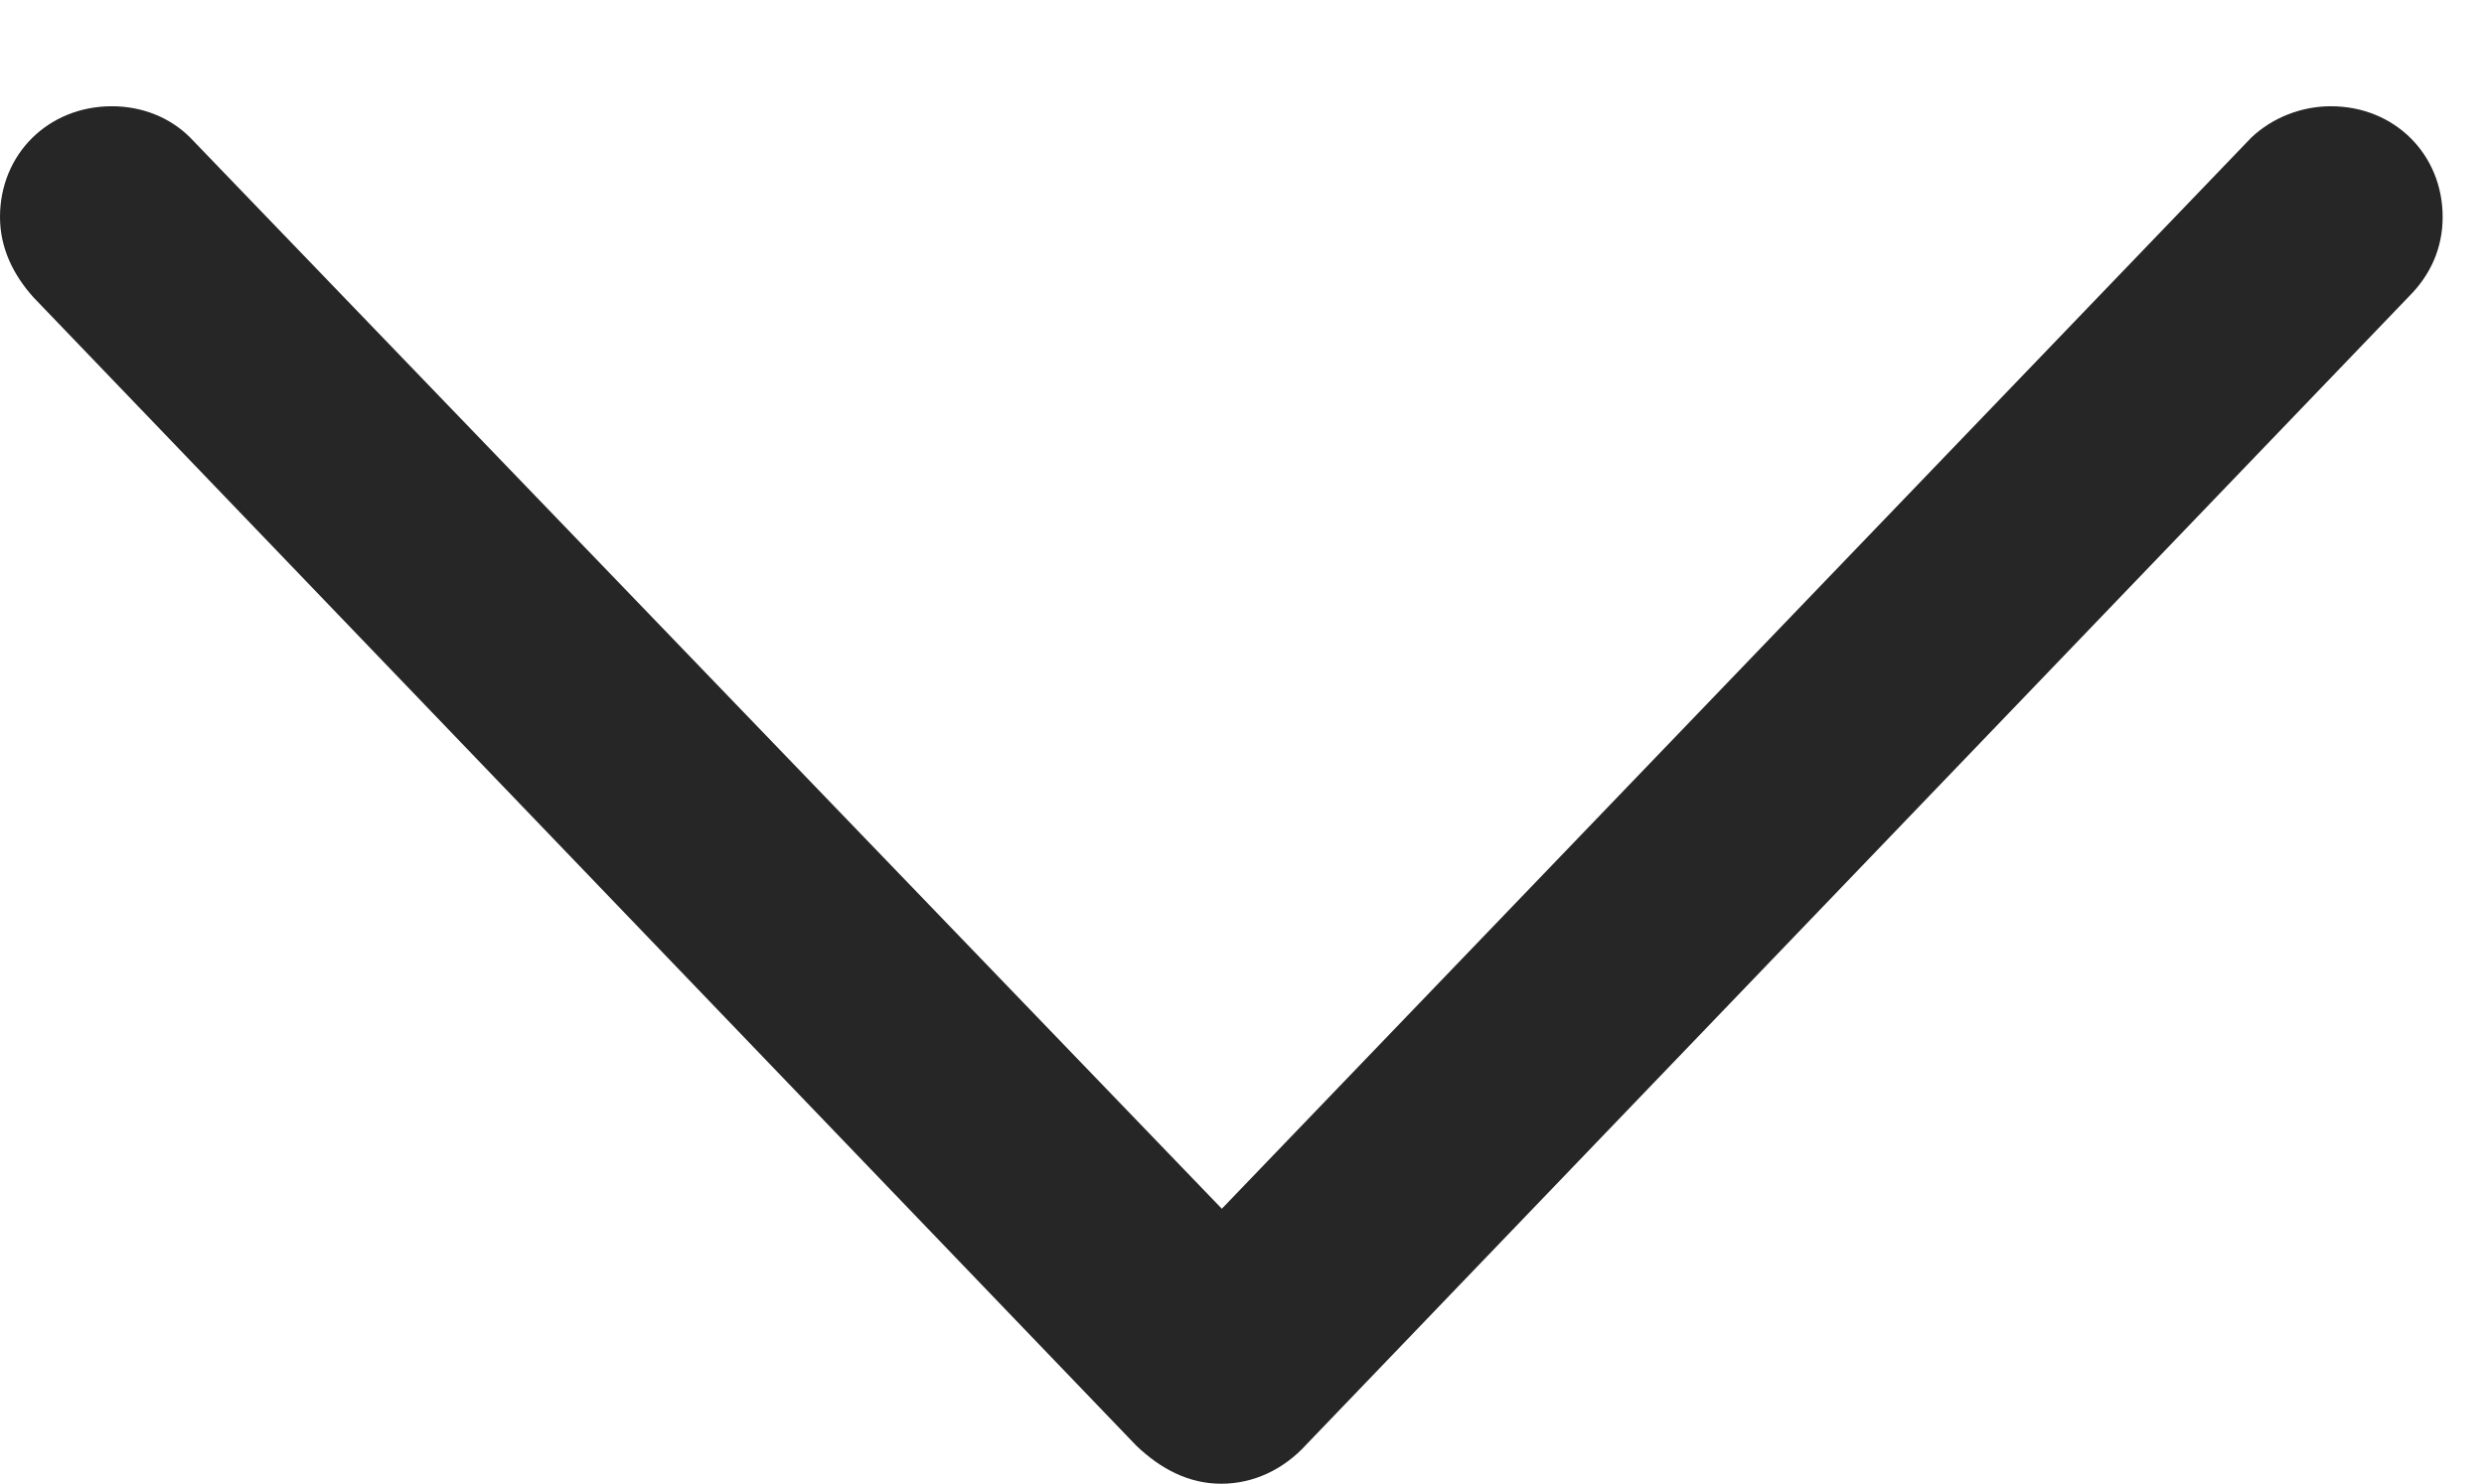
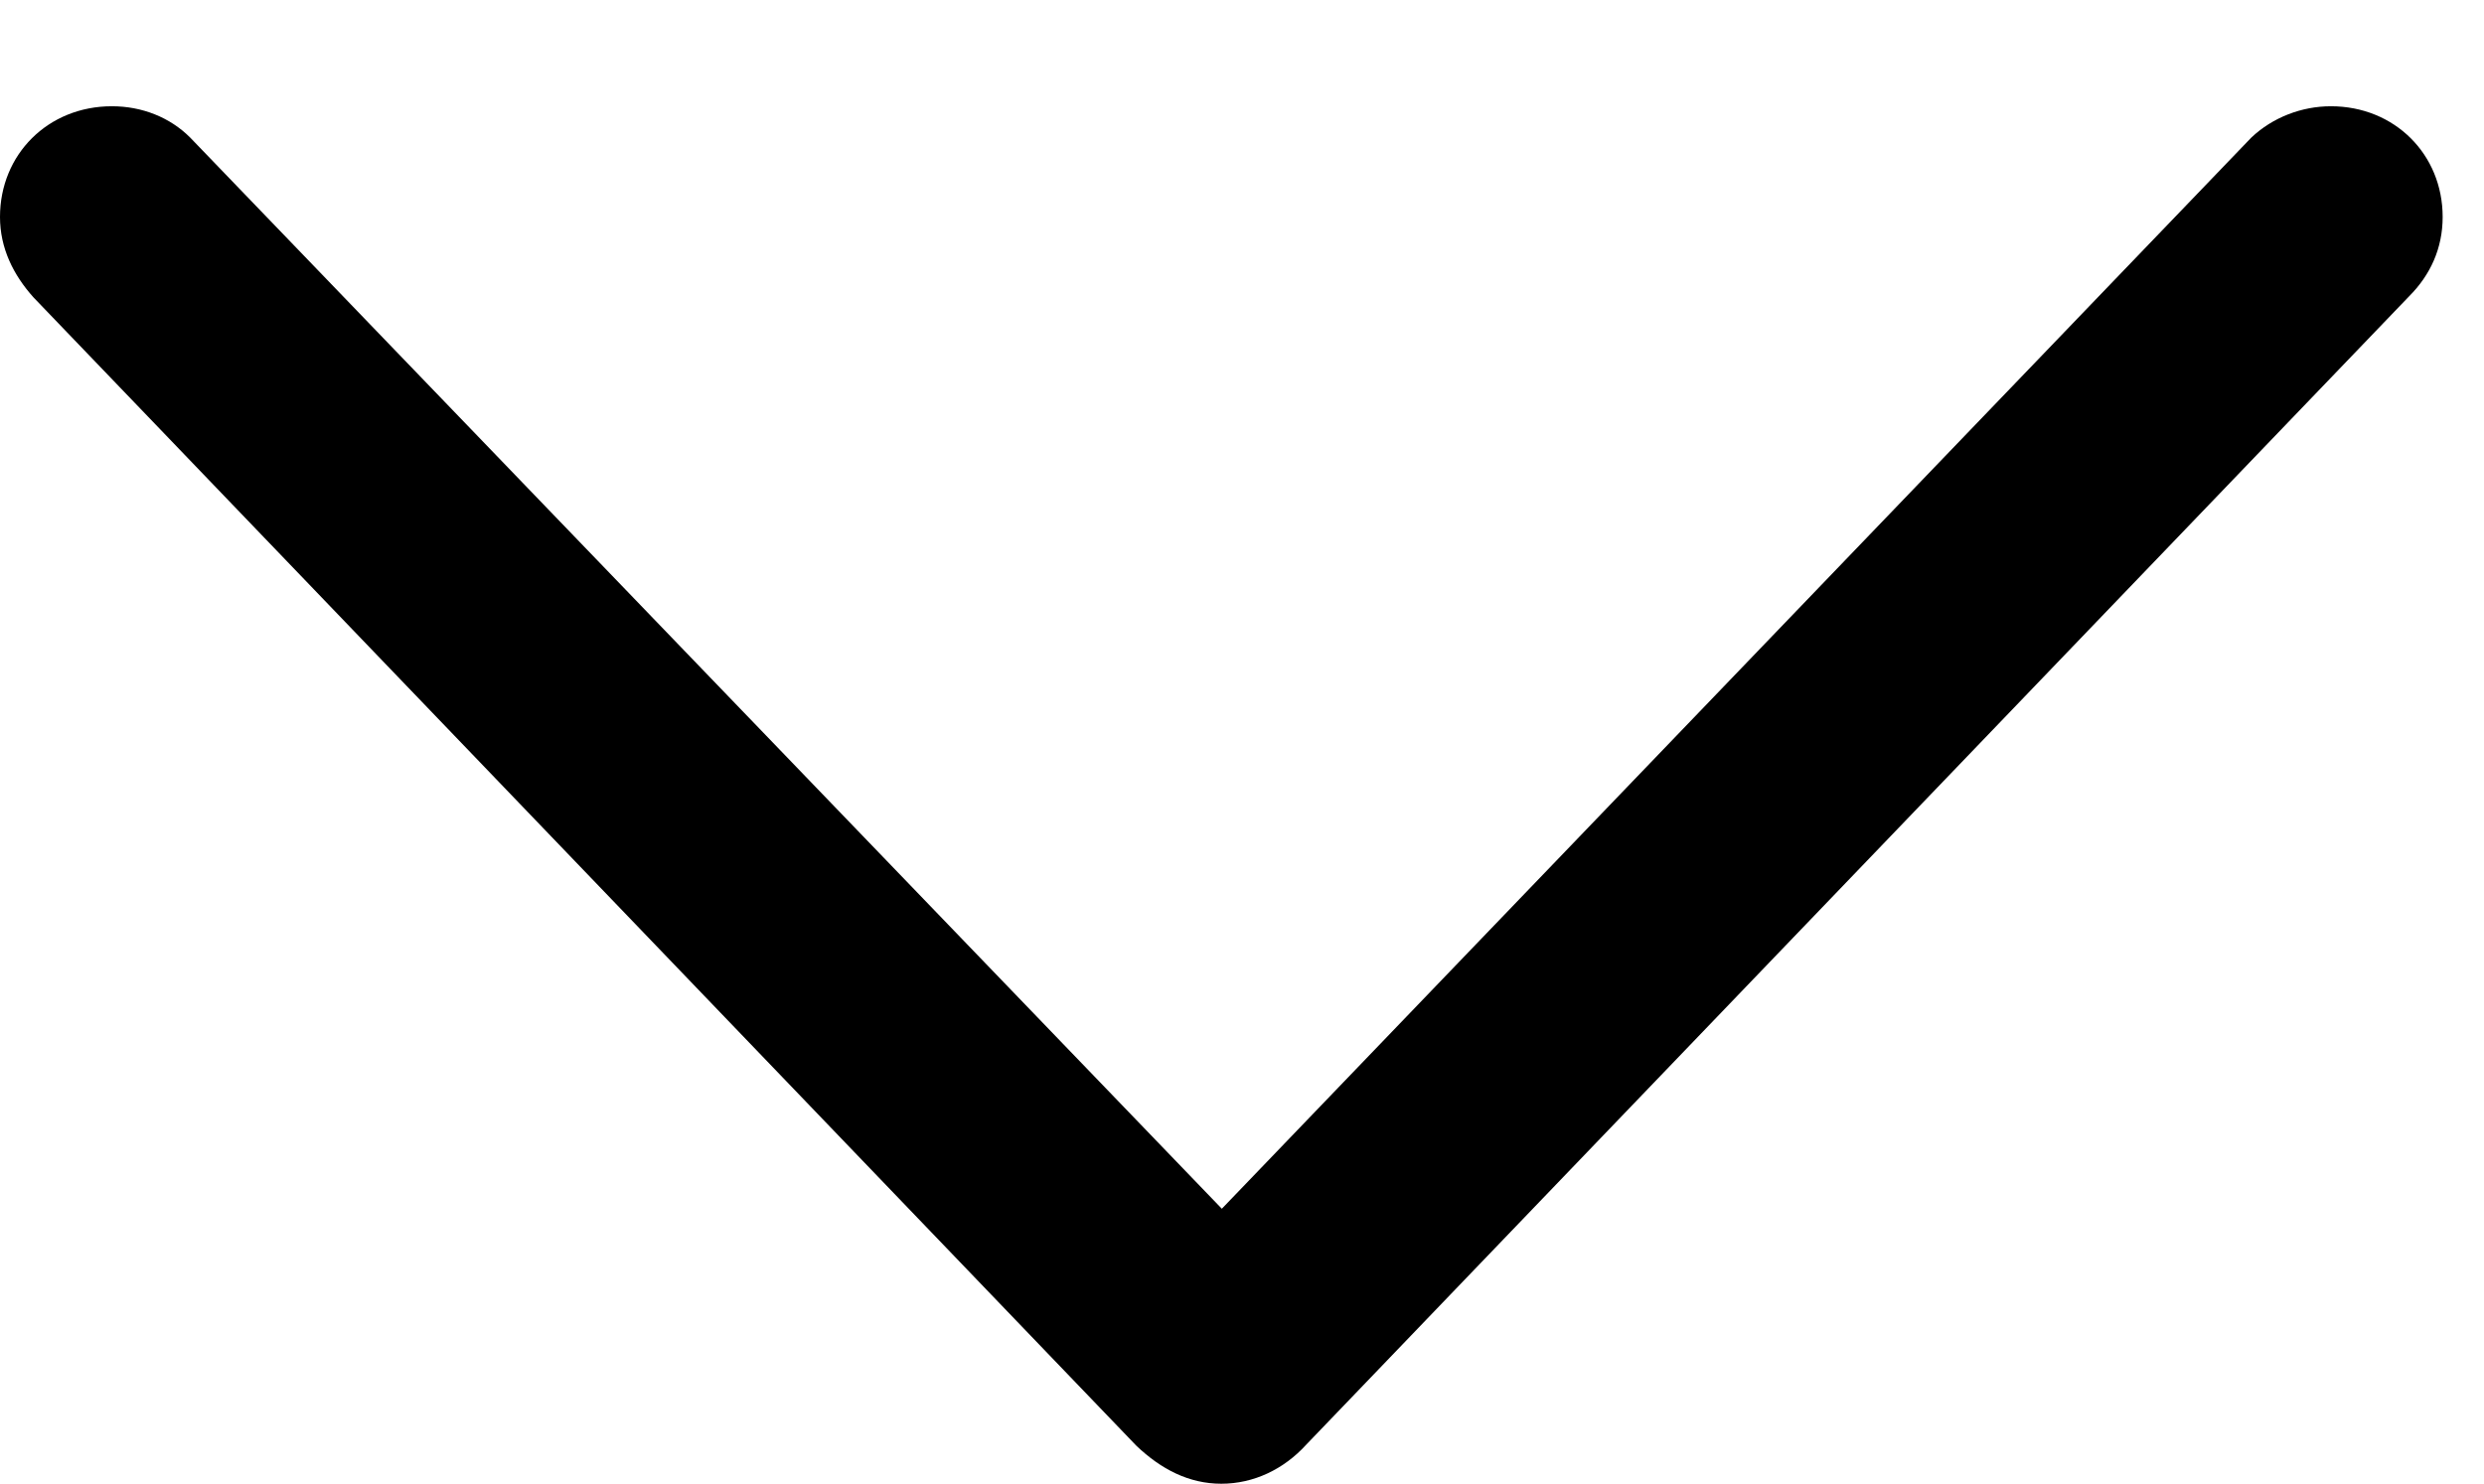
<svg xmlns="http://www.w3.org/2000/svg" version="1.1" viewBox="0 0 21.689 12.959">
  <g>
    <rect height="12.959" opacity="0" width="21.689" x="0" y="0" />
-     <path d="M10.664 12.959C10.947 12.959 11.211 12.832 11.406 12.617L21.035 2.588C21.221 2.402 21.328 2.168 21.328 1.895C21.328 1.348 20.908 0.928 20.352 0.928C20.098 0.928 19.844 1.025 19.658 1.201L10.068 11.182L11.27 11.182L1.66 1.201C1.484 1.025 1.24 0.928 0.977 0.928C0.42 0.928 0 1.348 0 1.895C0 2.168 0.117 2.402 0.293 2.598L9.922 12.627C10.137 12.832 10.381 12.959 10.664 12.959Z" fill="black" fill-opacity="0.85" />
+     <path d="M10.664 12.959C10.947 12.959 11.211 12.832 11.406 12.617L21.035 2.588C21.221 2.402 21.328 2.168 21.328 1.895C21.328 1.348 20.908 0.928 20.352 0.928C20.098 0.928 19.844 1.025 19.658 1.201L10.068 11.182L11.27 11.182L1.66 1.201C1.484 1.025 1.24 0.928 0.977 0.928C0.42 0.928 0 1.348 0 1.895C0 2.168 0.117 2.402 0.293 2.598L9.922 12.627C10.137 12.832 10.381 12.959 10.664 12.959Z" fill="currentColor" />
  </g>
</svg>
